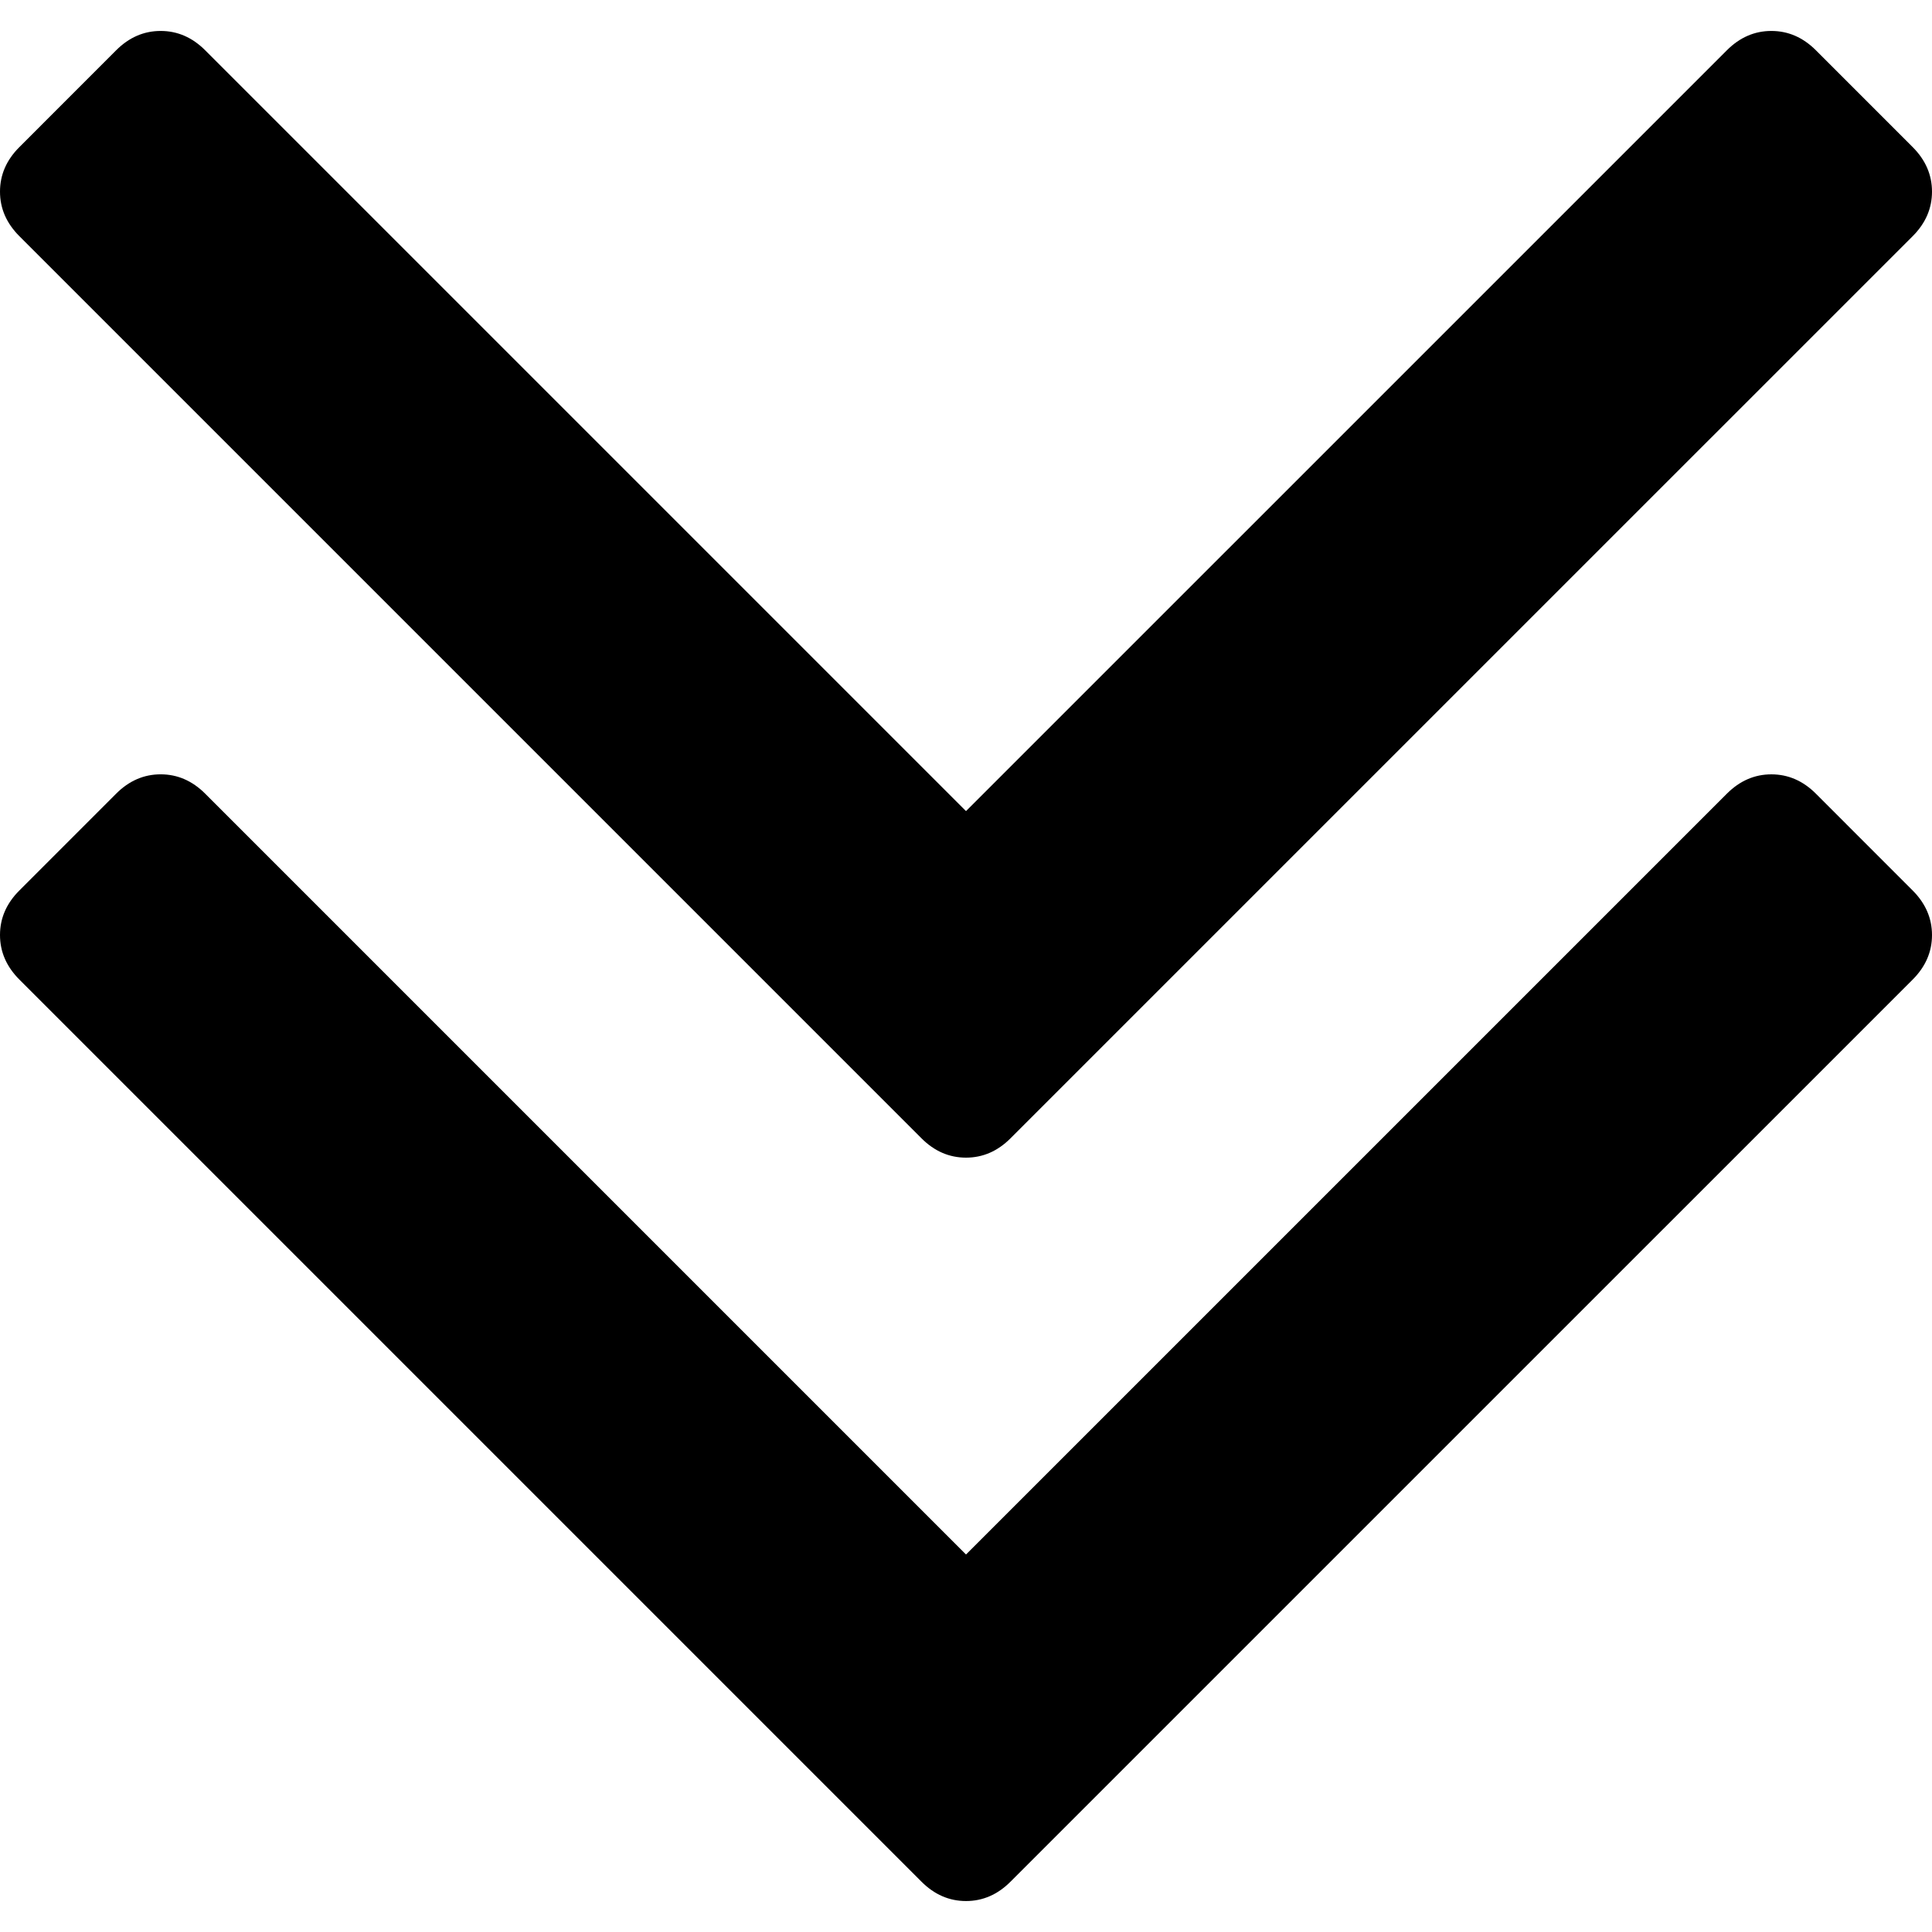
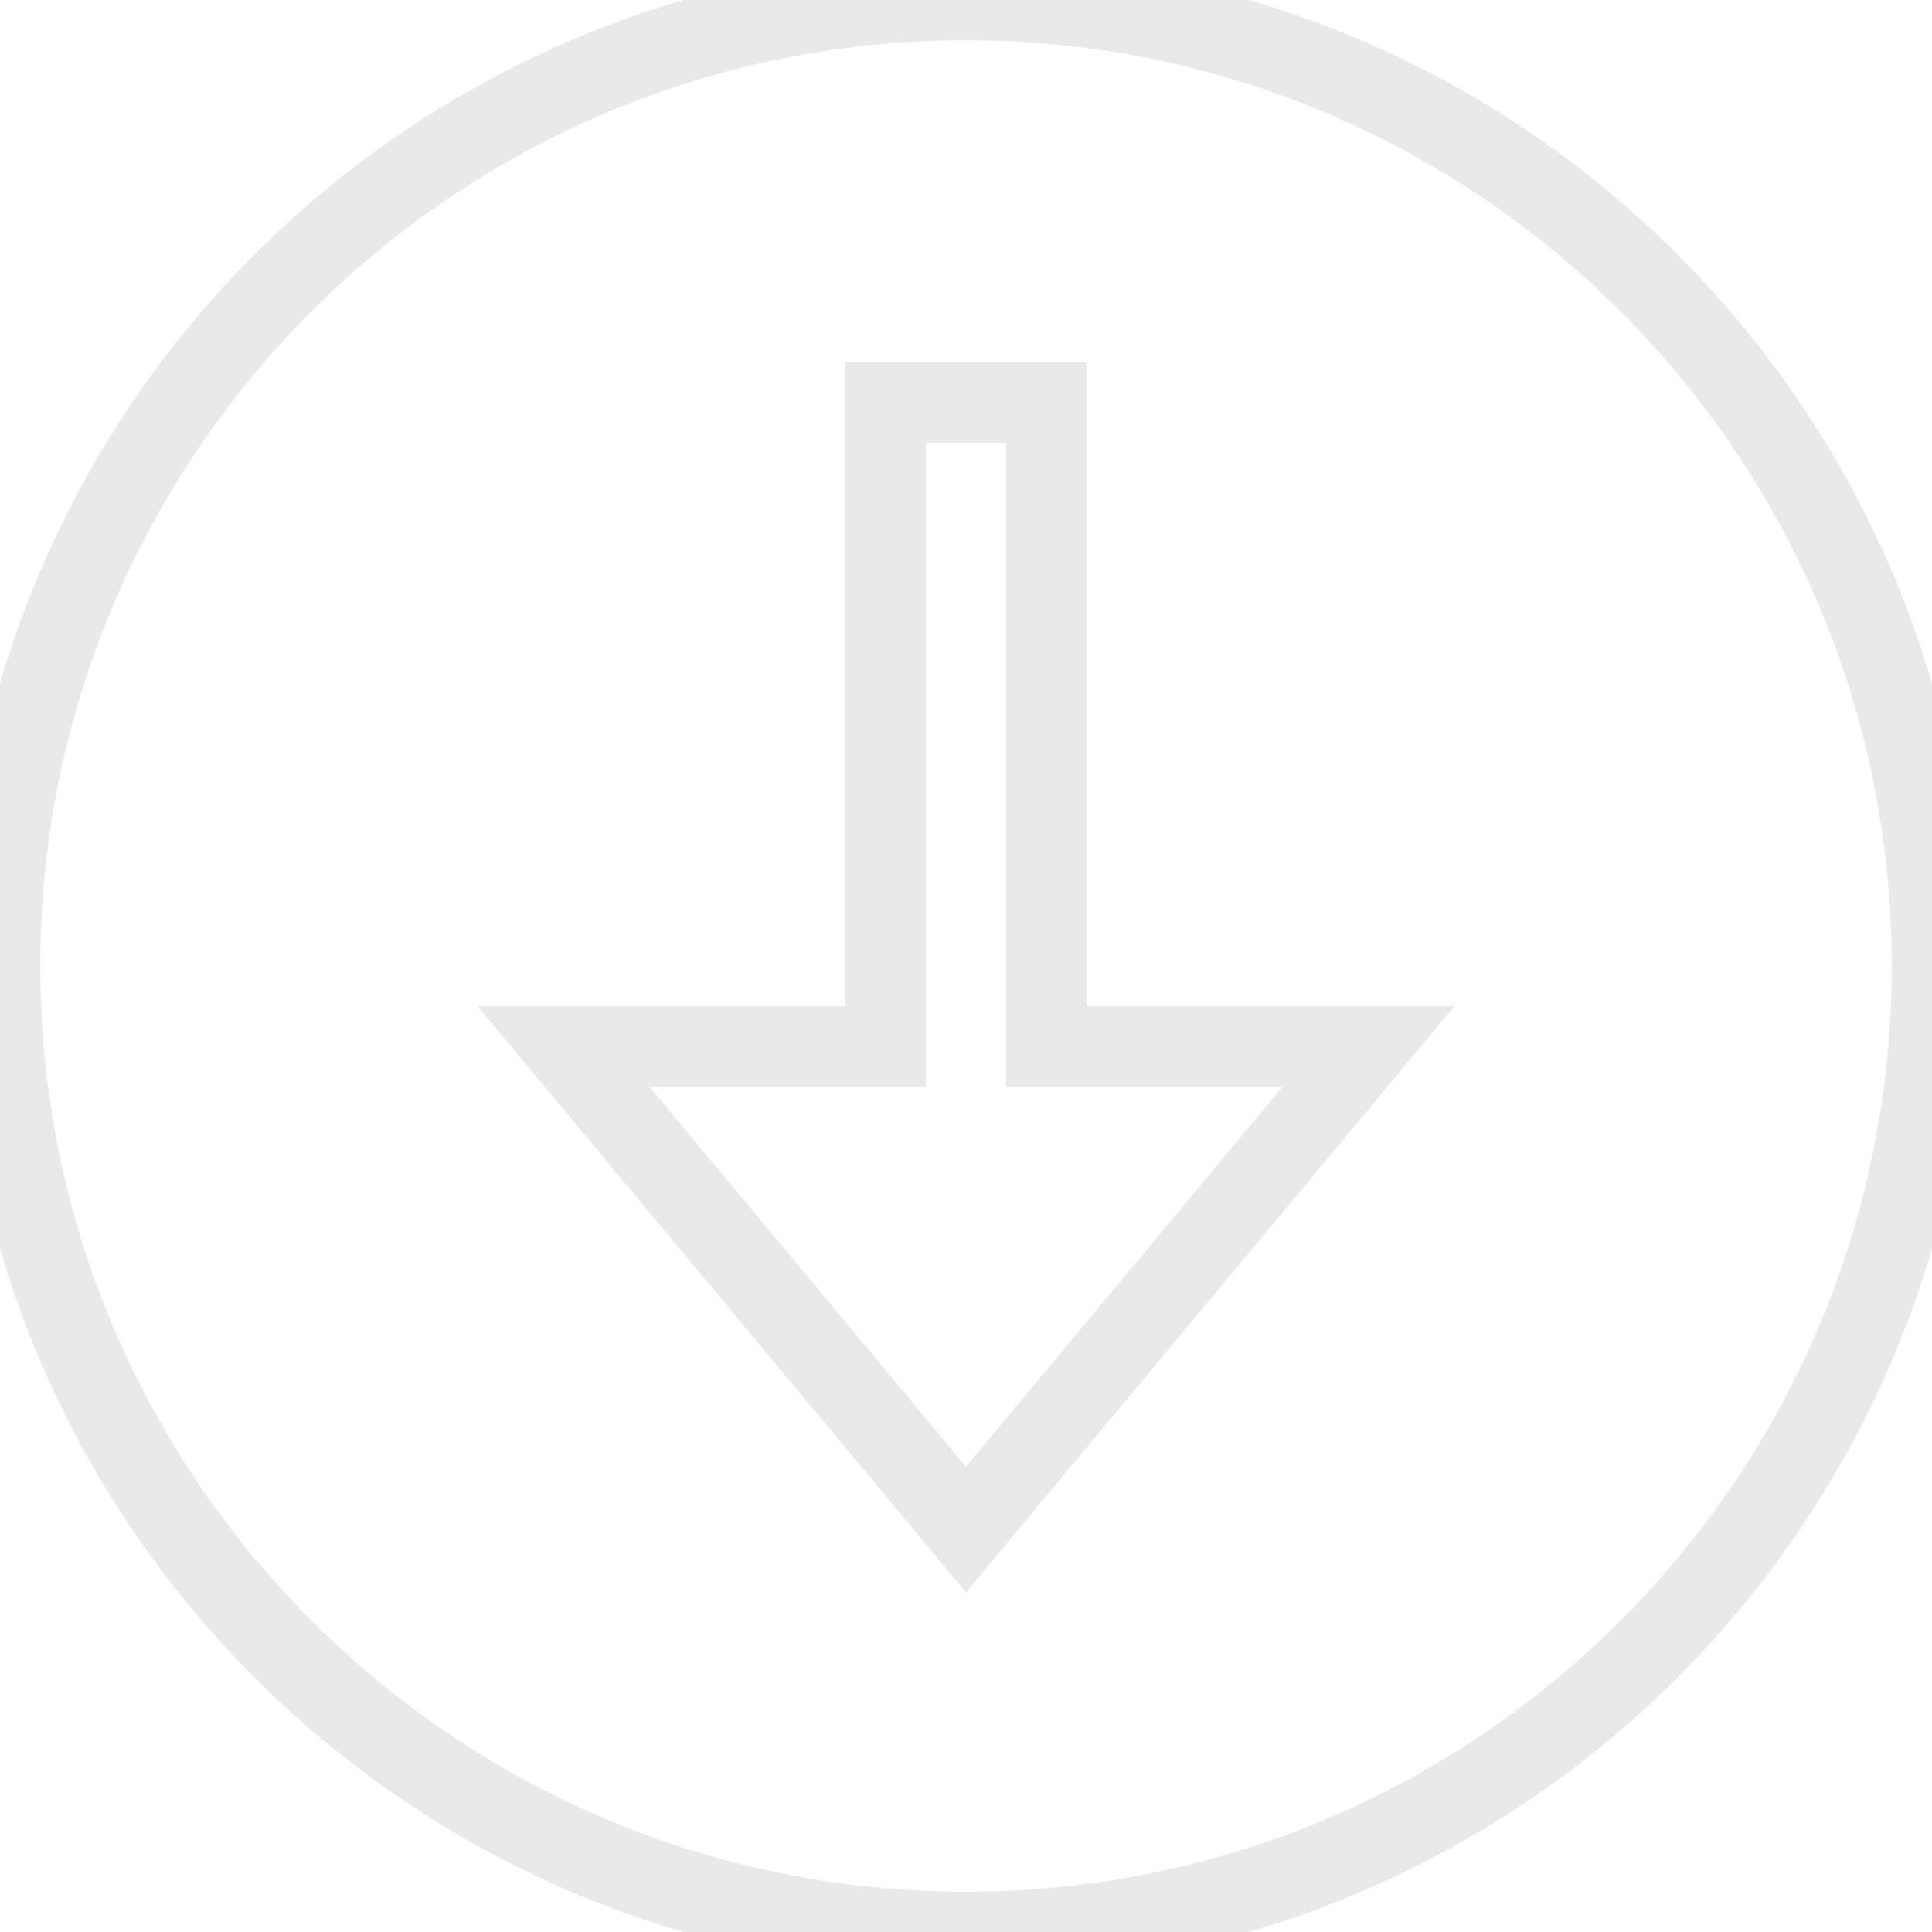
- <svg xmlns="http://www.w3.org/2000/svg" version="1.1" id="Capa_1" x="0px" y="0px" width="284.929px" height="284.929px" viewBox="0 0 284.929 284.929" style="enable-background:new 0 0 284.929 284.929;" xml:space="preserve">
-   <g>
-     <g>
-       <path d="M135.899,167.877c1.902,1.902,4.093,2.851,6.567,2.851s4.661-0.948,6.562-2.851L282.082,34.829    c1.902-1.903,2.847-4.093,2.847-6.567s-0.951-4.665-2.847-6.567L267.808,7.417c-1.902-1.903-4.093-2.853-6.57-2.853    c-2.471,0-4.661,0.95-6.563,2.853L142.466,119.622L30.262,7.417c-1.903-1.903-4.093-2.853-6.567-2.853    c-2.475,0-4.665,0.95-6.567,2.853L2.856,21.695C0.95,23.597,0,25.784,0,28.262c0,2.478,0.953,4.665,2.856,6.567L135.899,167.877z" />
-       <path d="M267.808,117.053c-1.902-1.903-4.093-2.853-6.57-2.853c-2.471,0-4.661,0.95-6.563,2.853L142.466,229.257L30.262,117.05    c-1.903-1.903-4.093-2.853-6.567-2.853c-2.475,0-4.665,0.95-6.567,2.853L2.856,131.327C0.95,133.23,0,135.42,0,137.893    c0,2.474,0.953,4.665,2.856,6.57l133.043,133.046c1.902,1.903,4.093,2.854,6.567,2.854s4.661-0.951,6.562-2.854l133.054-133.046    c1.902-1.903,2.847-4.093,2.847-6.565c0-2.474-0.951-4.661-2.847-6.567L267.808,117.053z" />
-     </g>
+ <svg xmlns="http://www.w3.org/2000/svg" width="24" height="24" viewBox="0 0 24 24">
+   <g fill="none" fill-rule="evenodd">
+     <path stroke="#e9e9e9" d="M24 12c0-6.627-5.373-12-12-12s-12 5.373-12 12 5.373 12 12 12 12-5.373 12-12zm-17 1h4v-8h2v8h4l-5 6-5-6z" />
  </g>
-   <g>
- </g>
-   <g>
- </g>
-   <g>
- </g>
-   <g>
- </g>
-   <g>
- </g>
-   <g>
- </g>
-   <g>
- </g>
-   <g>
- </g>
-   <g>
- </g>
-   <g>
- </g>
-   <g>
- </g>
-   <g>
- </g>
-   <g>
- </g>
-   <g>
- </g>
-   <g>
- </g>
</svg>
